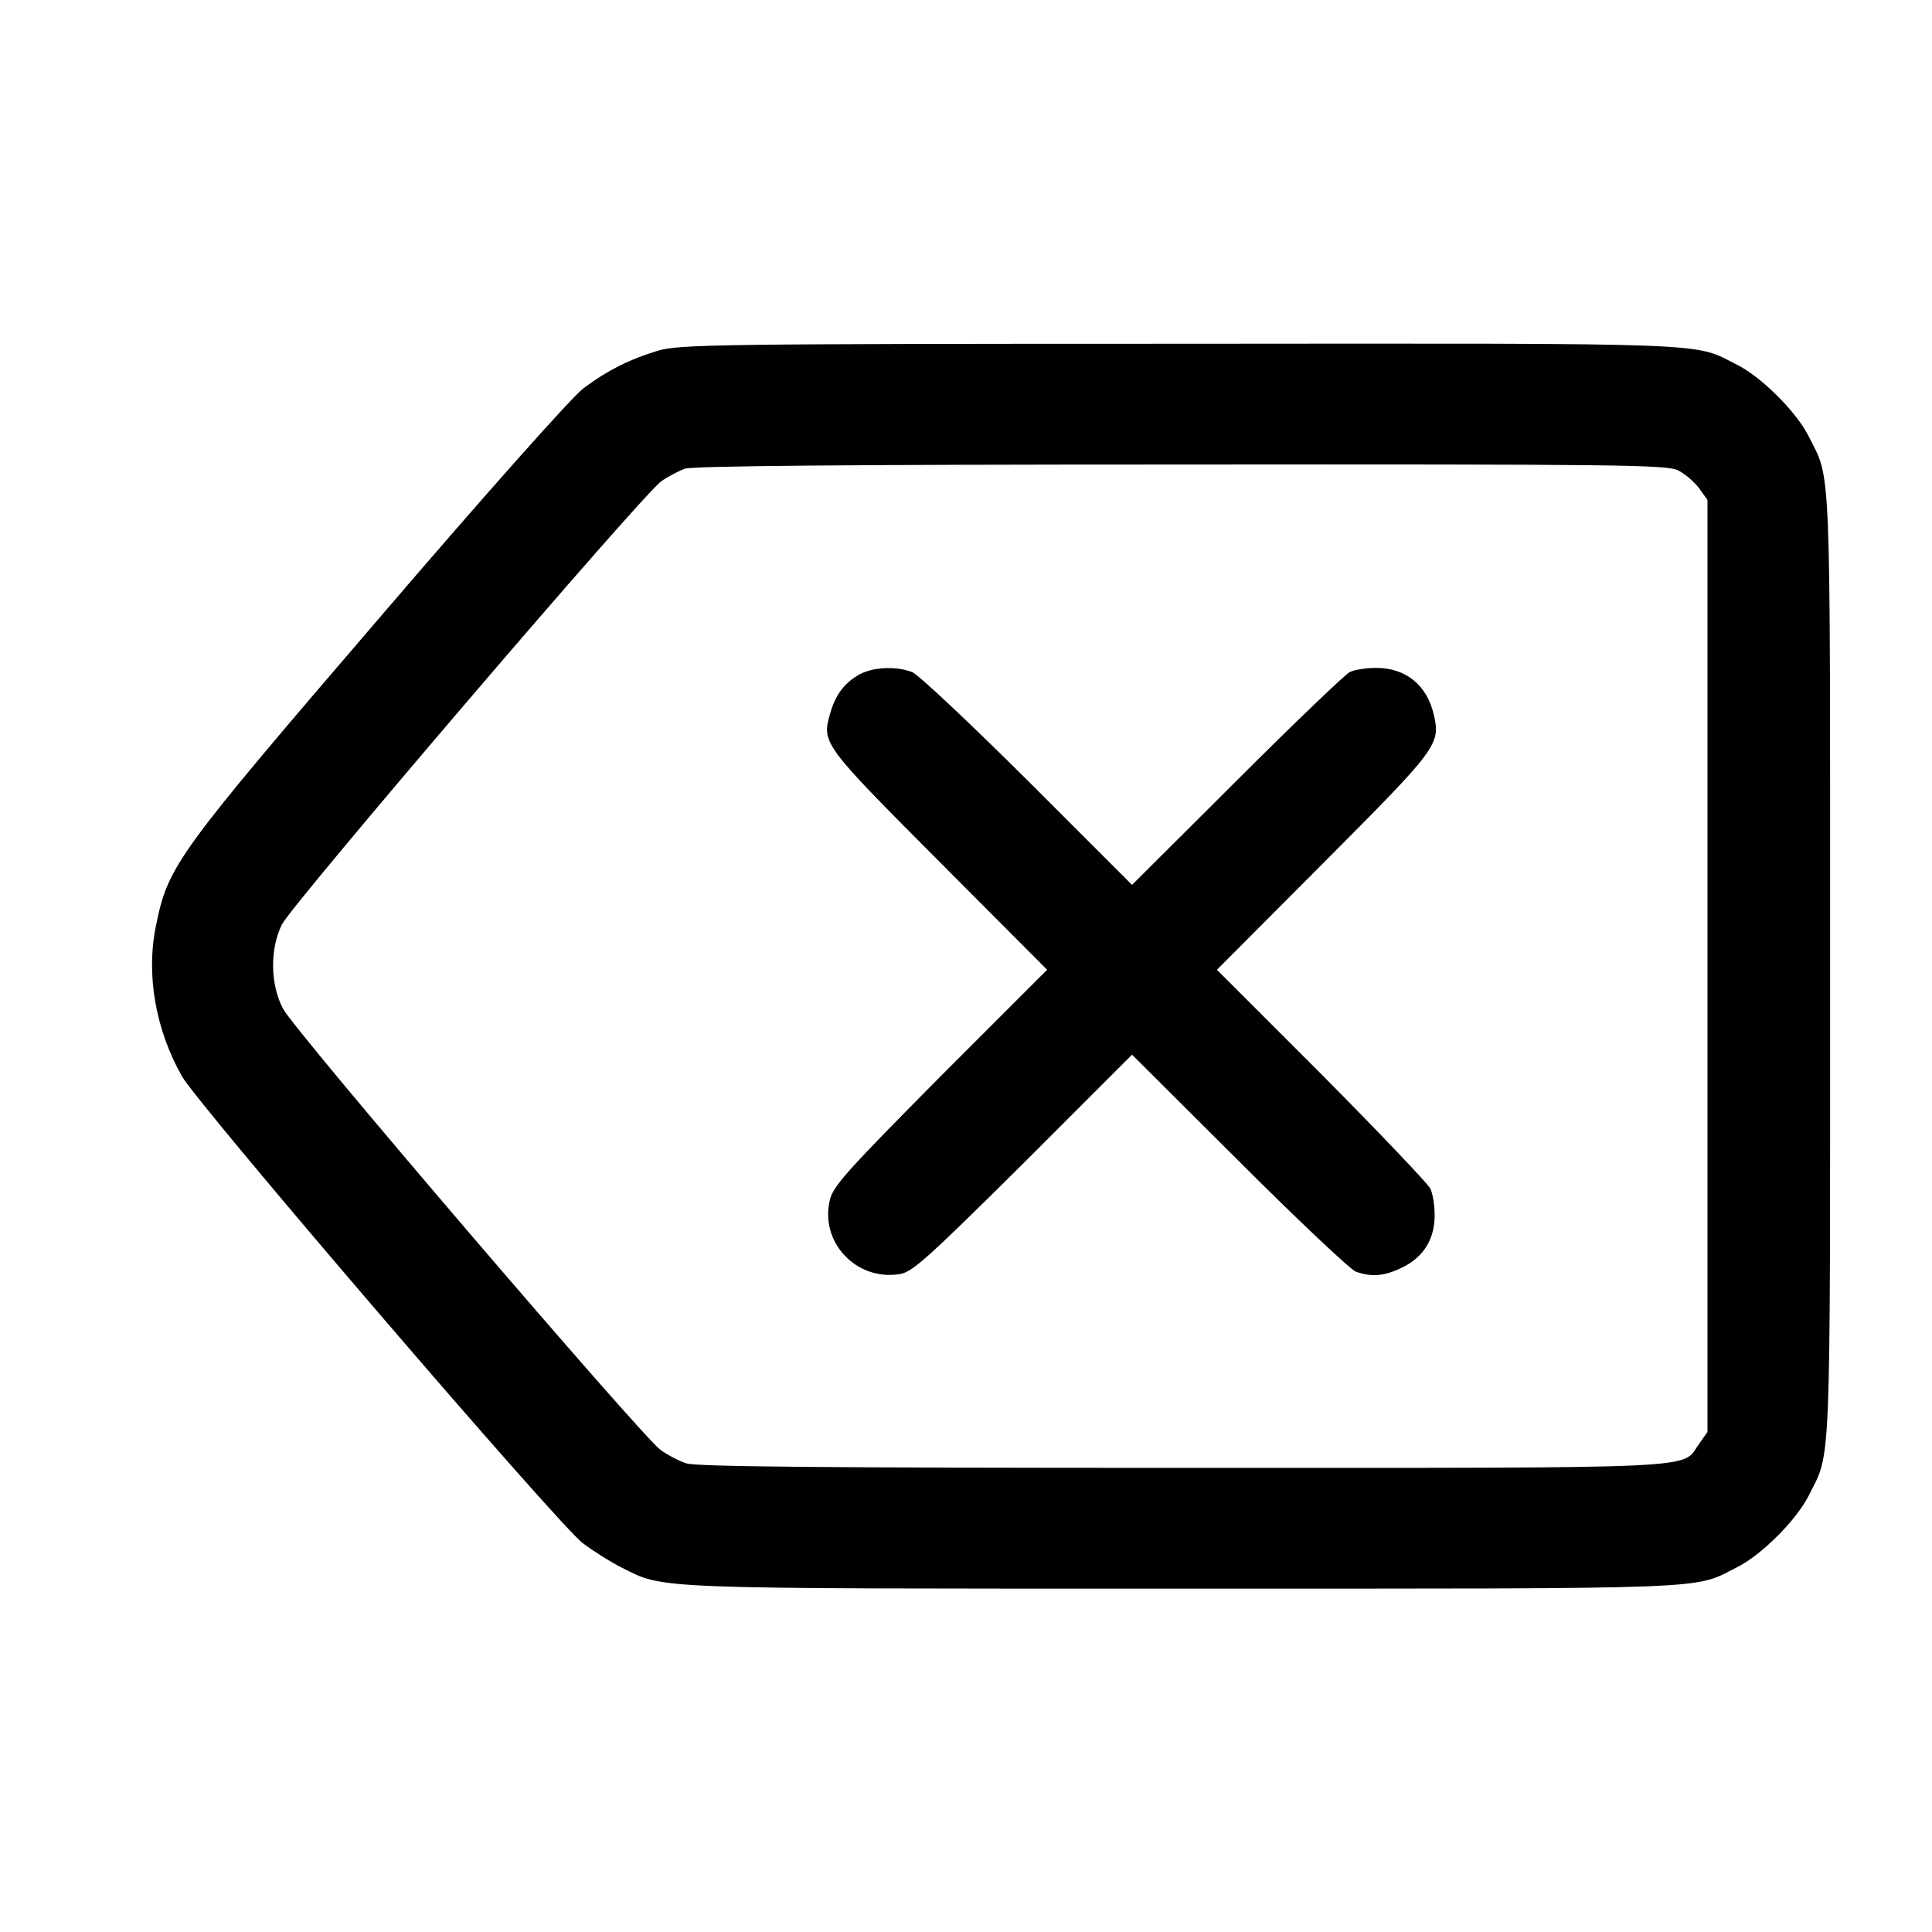
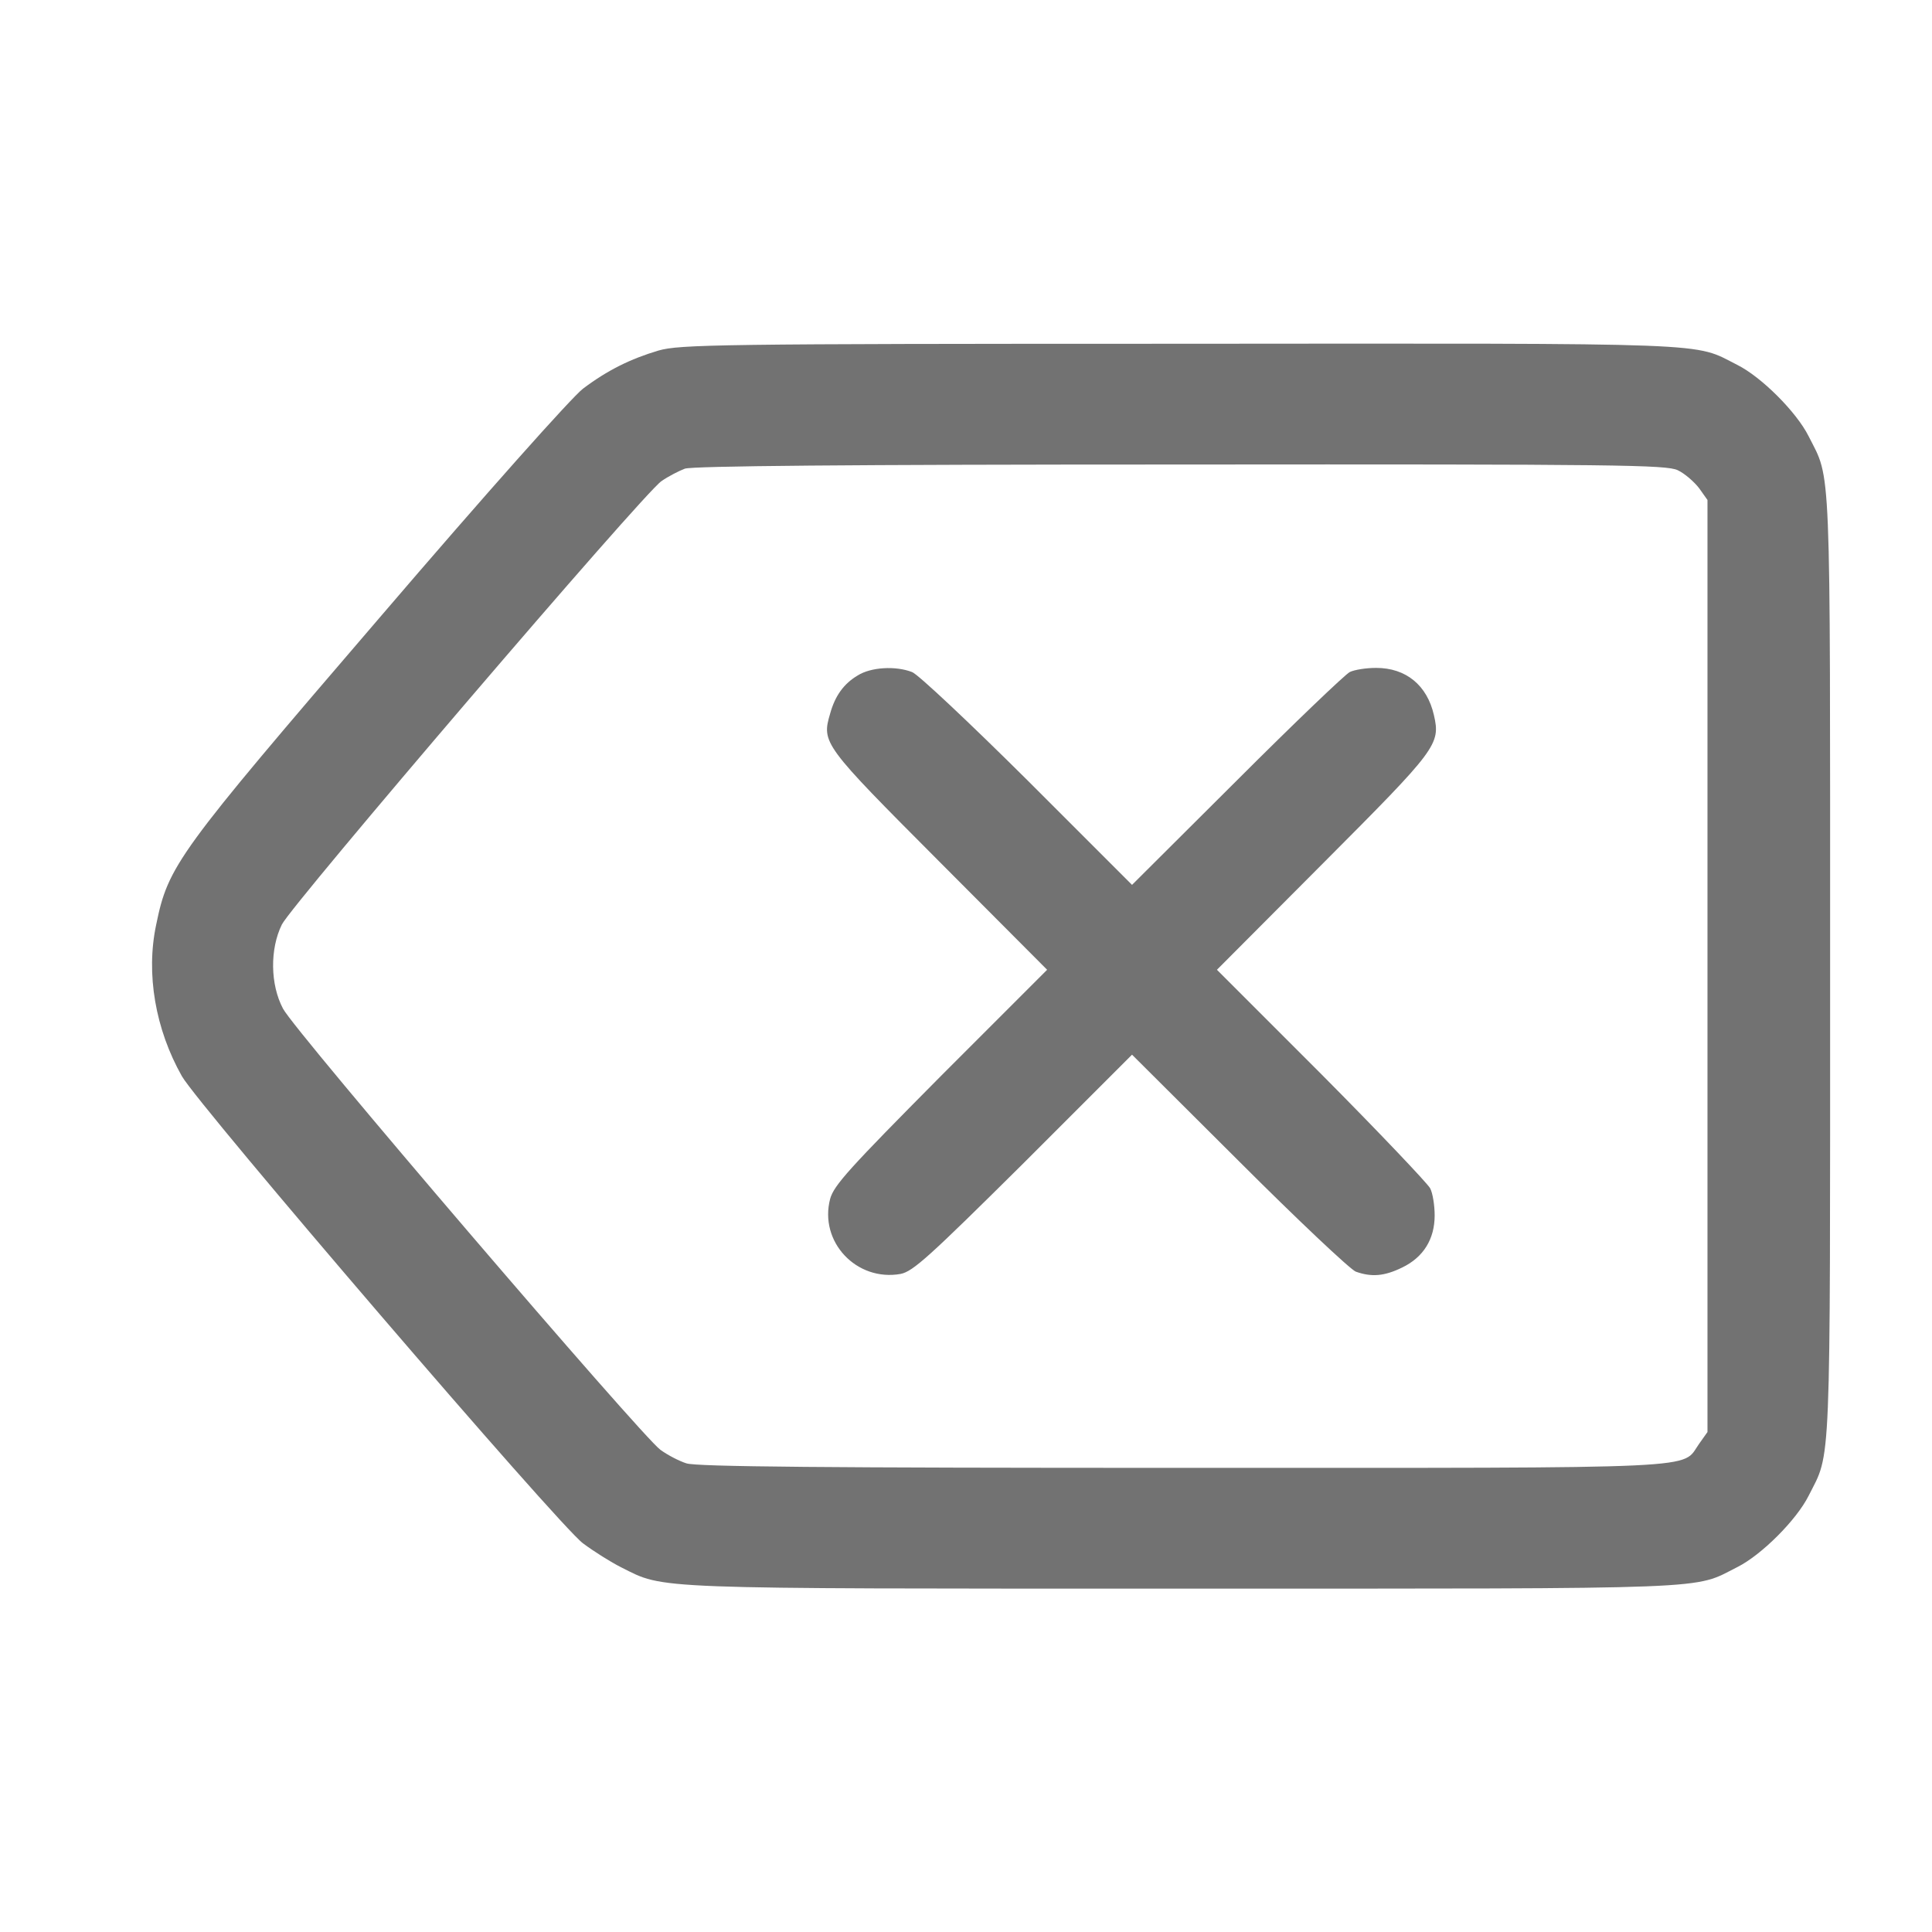
<svg xmlns="http://www.w3.org/2000/svg" version="1.0" width="512pt" height="512pt" viewBox="0 0 512 512" preserveAspectRatio="xMidYMid meet">
-   <g transform="translate(0,512) scale(0.1,-0.1)" fill="#000000" stroke="none">
+   <g transform="translate(0,512) scale(0.1,-0.1)" fill="#727272" stroke="none">
    <path d="M1745 4191 c-74 -22 -135 -52 -200 -101 -29 -22 -254 -274 -540 -608 -536 -624 -559 -656 -591 -812 -28 -131 -2 -278 68 -402 45 -79 999 -1191 1063 -1238 28 -21 74 -50 102 -64 116 -58 63 -56 1489 -56 1433 0 1349 -3 1468 57 64 32 157 125 189 189 60 119 57 41 57 1404 0 1363 3 1285 -57 1404 -32 64 -125 157 -189 189 -119 60 -34 57 -1478 56 -1227 0 -1325 -2 -1381 -18z m2701 -317 c19 -9 44 -31 57 -48 l22 -31 0 -1235 0 -1235 -22 -31 c-49 -68 46 -64 -1371 -64 -941 0 -1288 3 -1313 12 -19 6 -50 22 -69 36 -49 35 -970 1110 -1000 1169 -34 64 -35 158 -3 223 27 54 959 1144 1006 1175 17 12 46 27 62 33 21 7 426 11 1313 11 1165 1 1287 -1 1318 -15z" />
    <path d="M2273 3330 c-37 -22 -60 -54 -73 -101 -23 -78 -19 -83 288 -391 l287 -288 -282 -282 c-243 -245 -283 -289 -293 -325 -30 -114 70 -220 187 -199 33 7 74 44 326 294 l287 287 283 -282 c155 -155 295 -287 310 -293 42 -15 76 -12 123 11 56 27 86 75 86 138 0 26 -5 59 -12 72 -7 13 -136 149 -288 302 l-277 277 282 283 c301 302 311 314 293 392 -18 79 -74 125 -153 125 -27 0 -58 -5 -70 -11 -12 -6 -147 -135 -299 -287 l-278 -277 -277 277 c-153 152 -291 282 -306 287 -44 17 -109 13 -144 -9z" />
  </g>
</svg>
